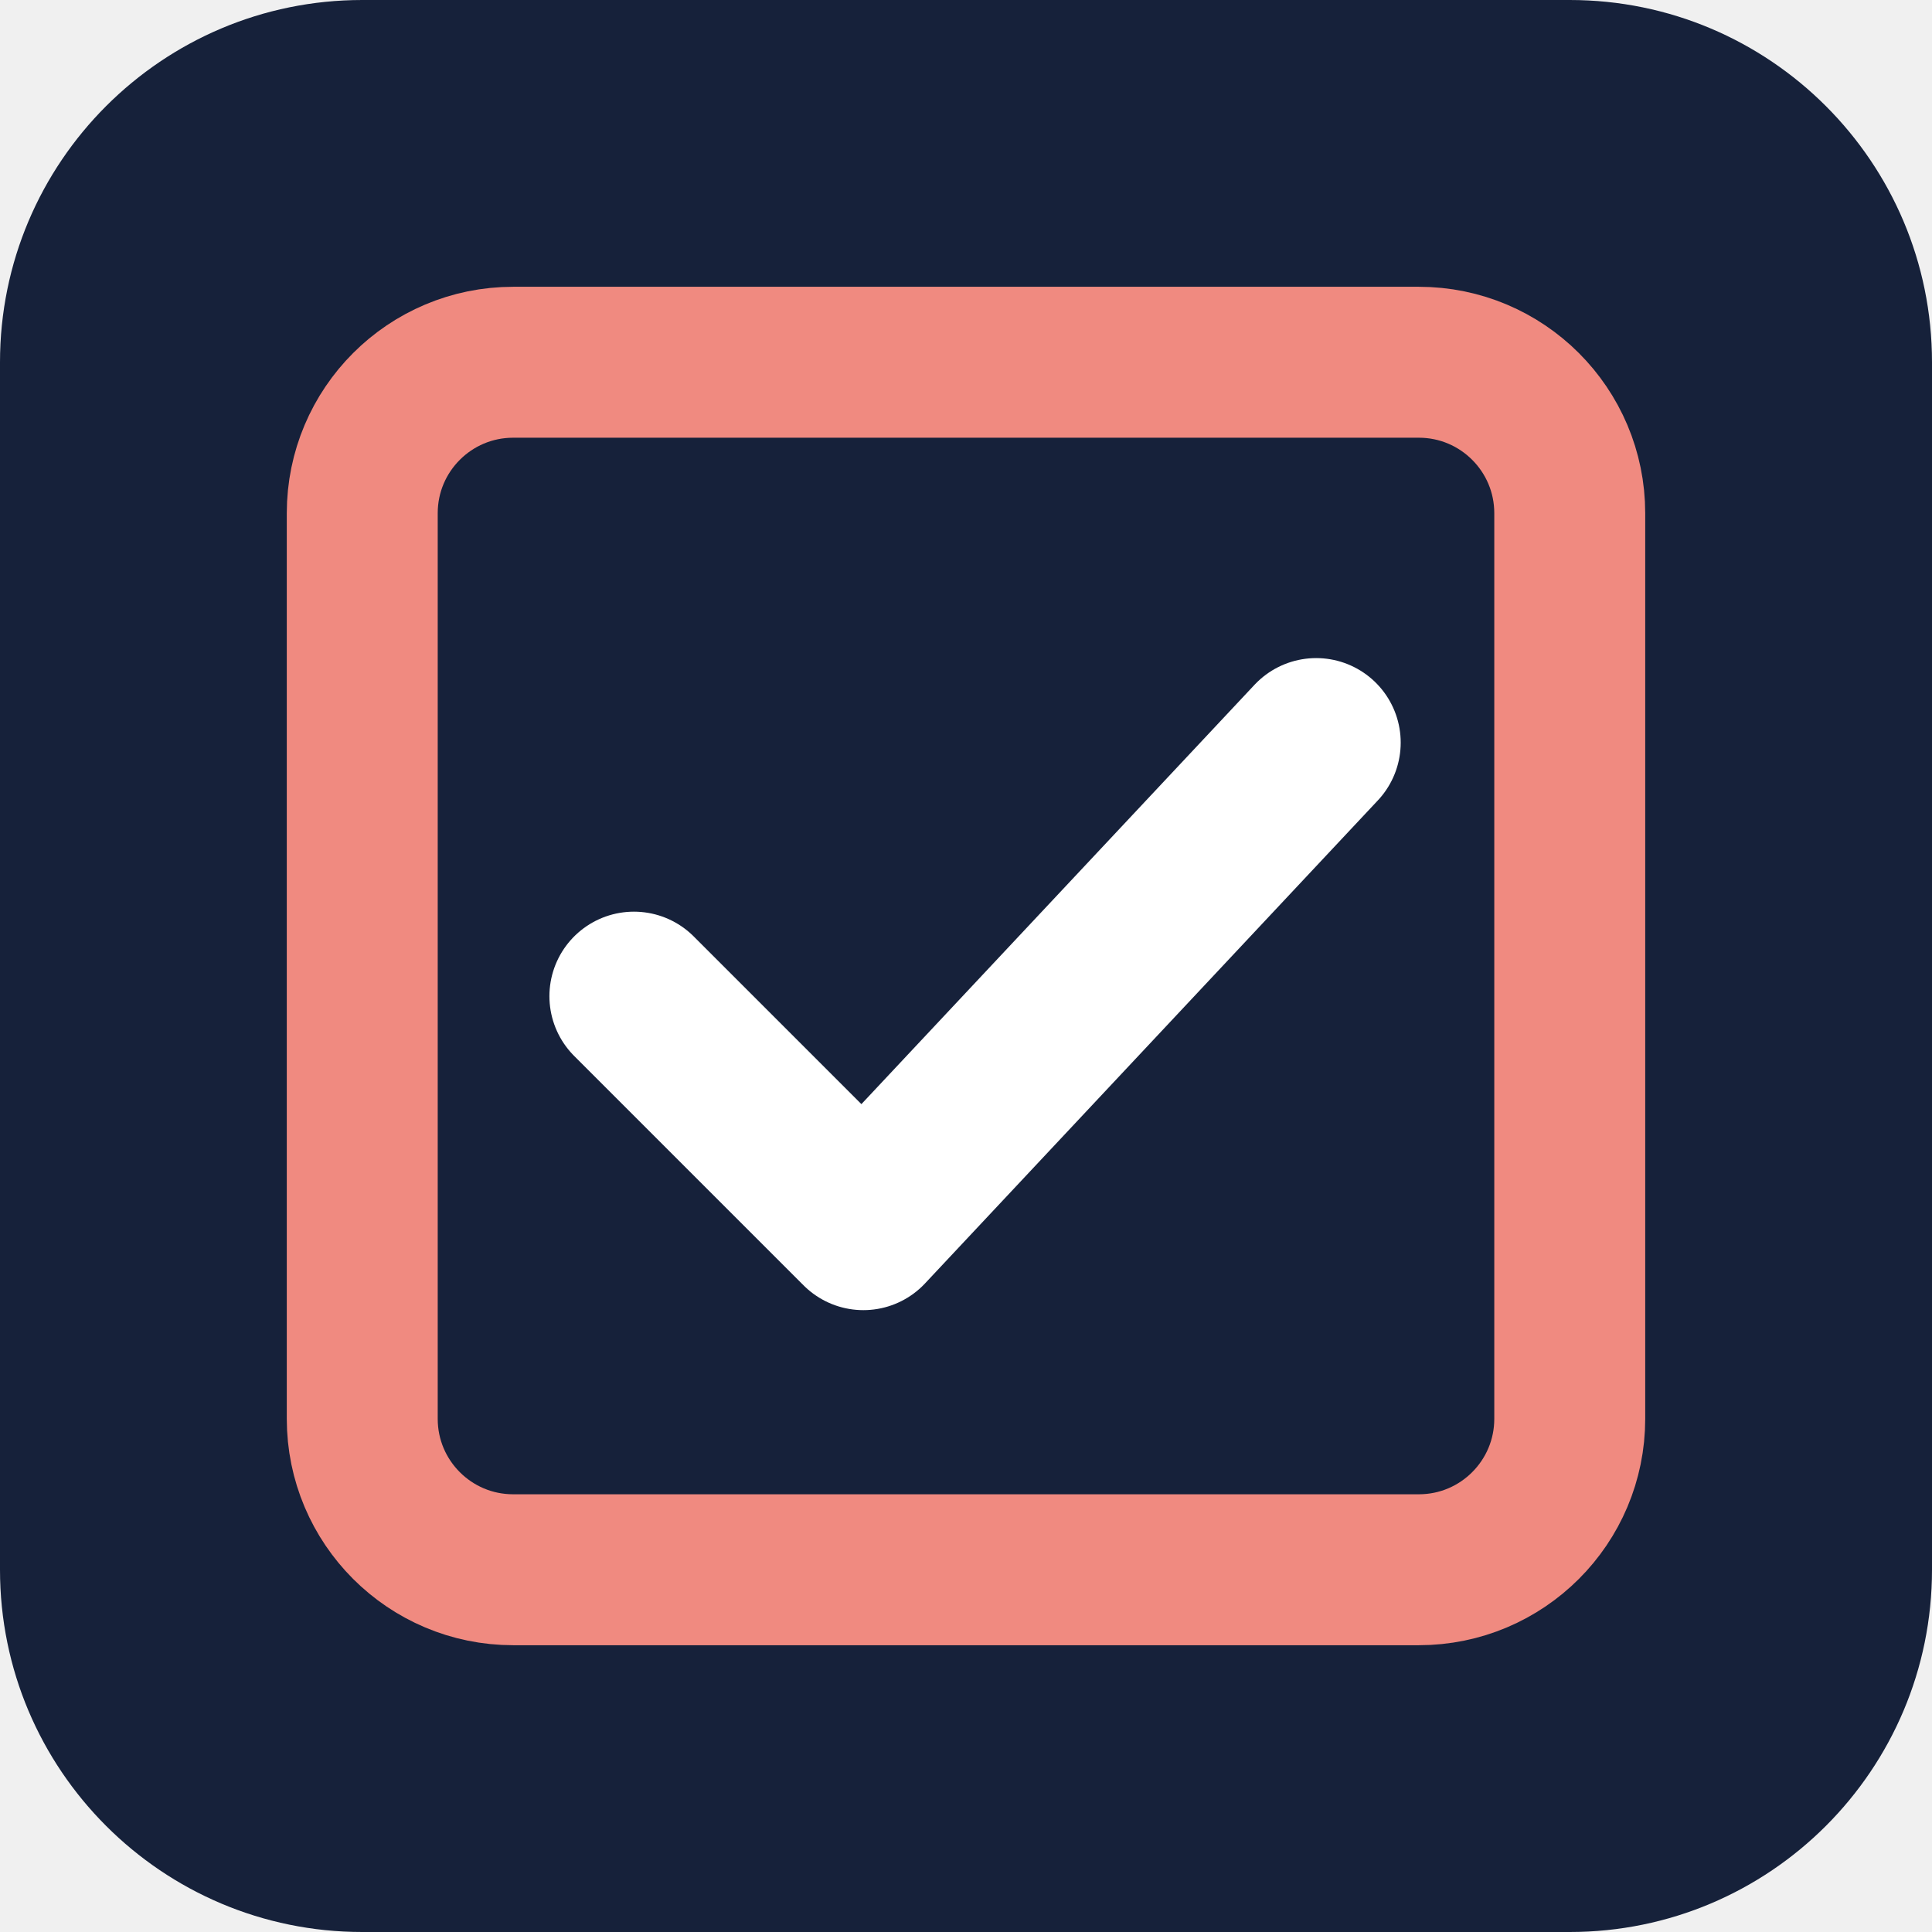
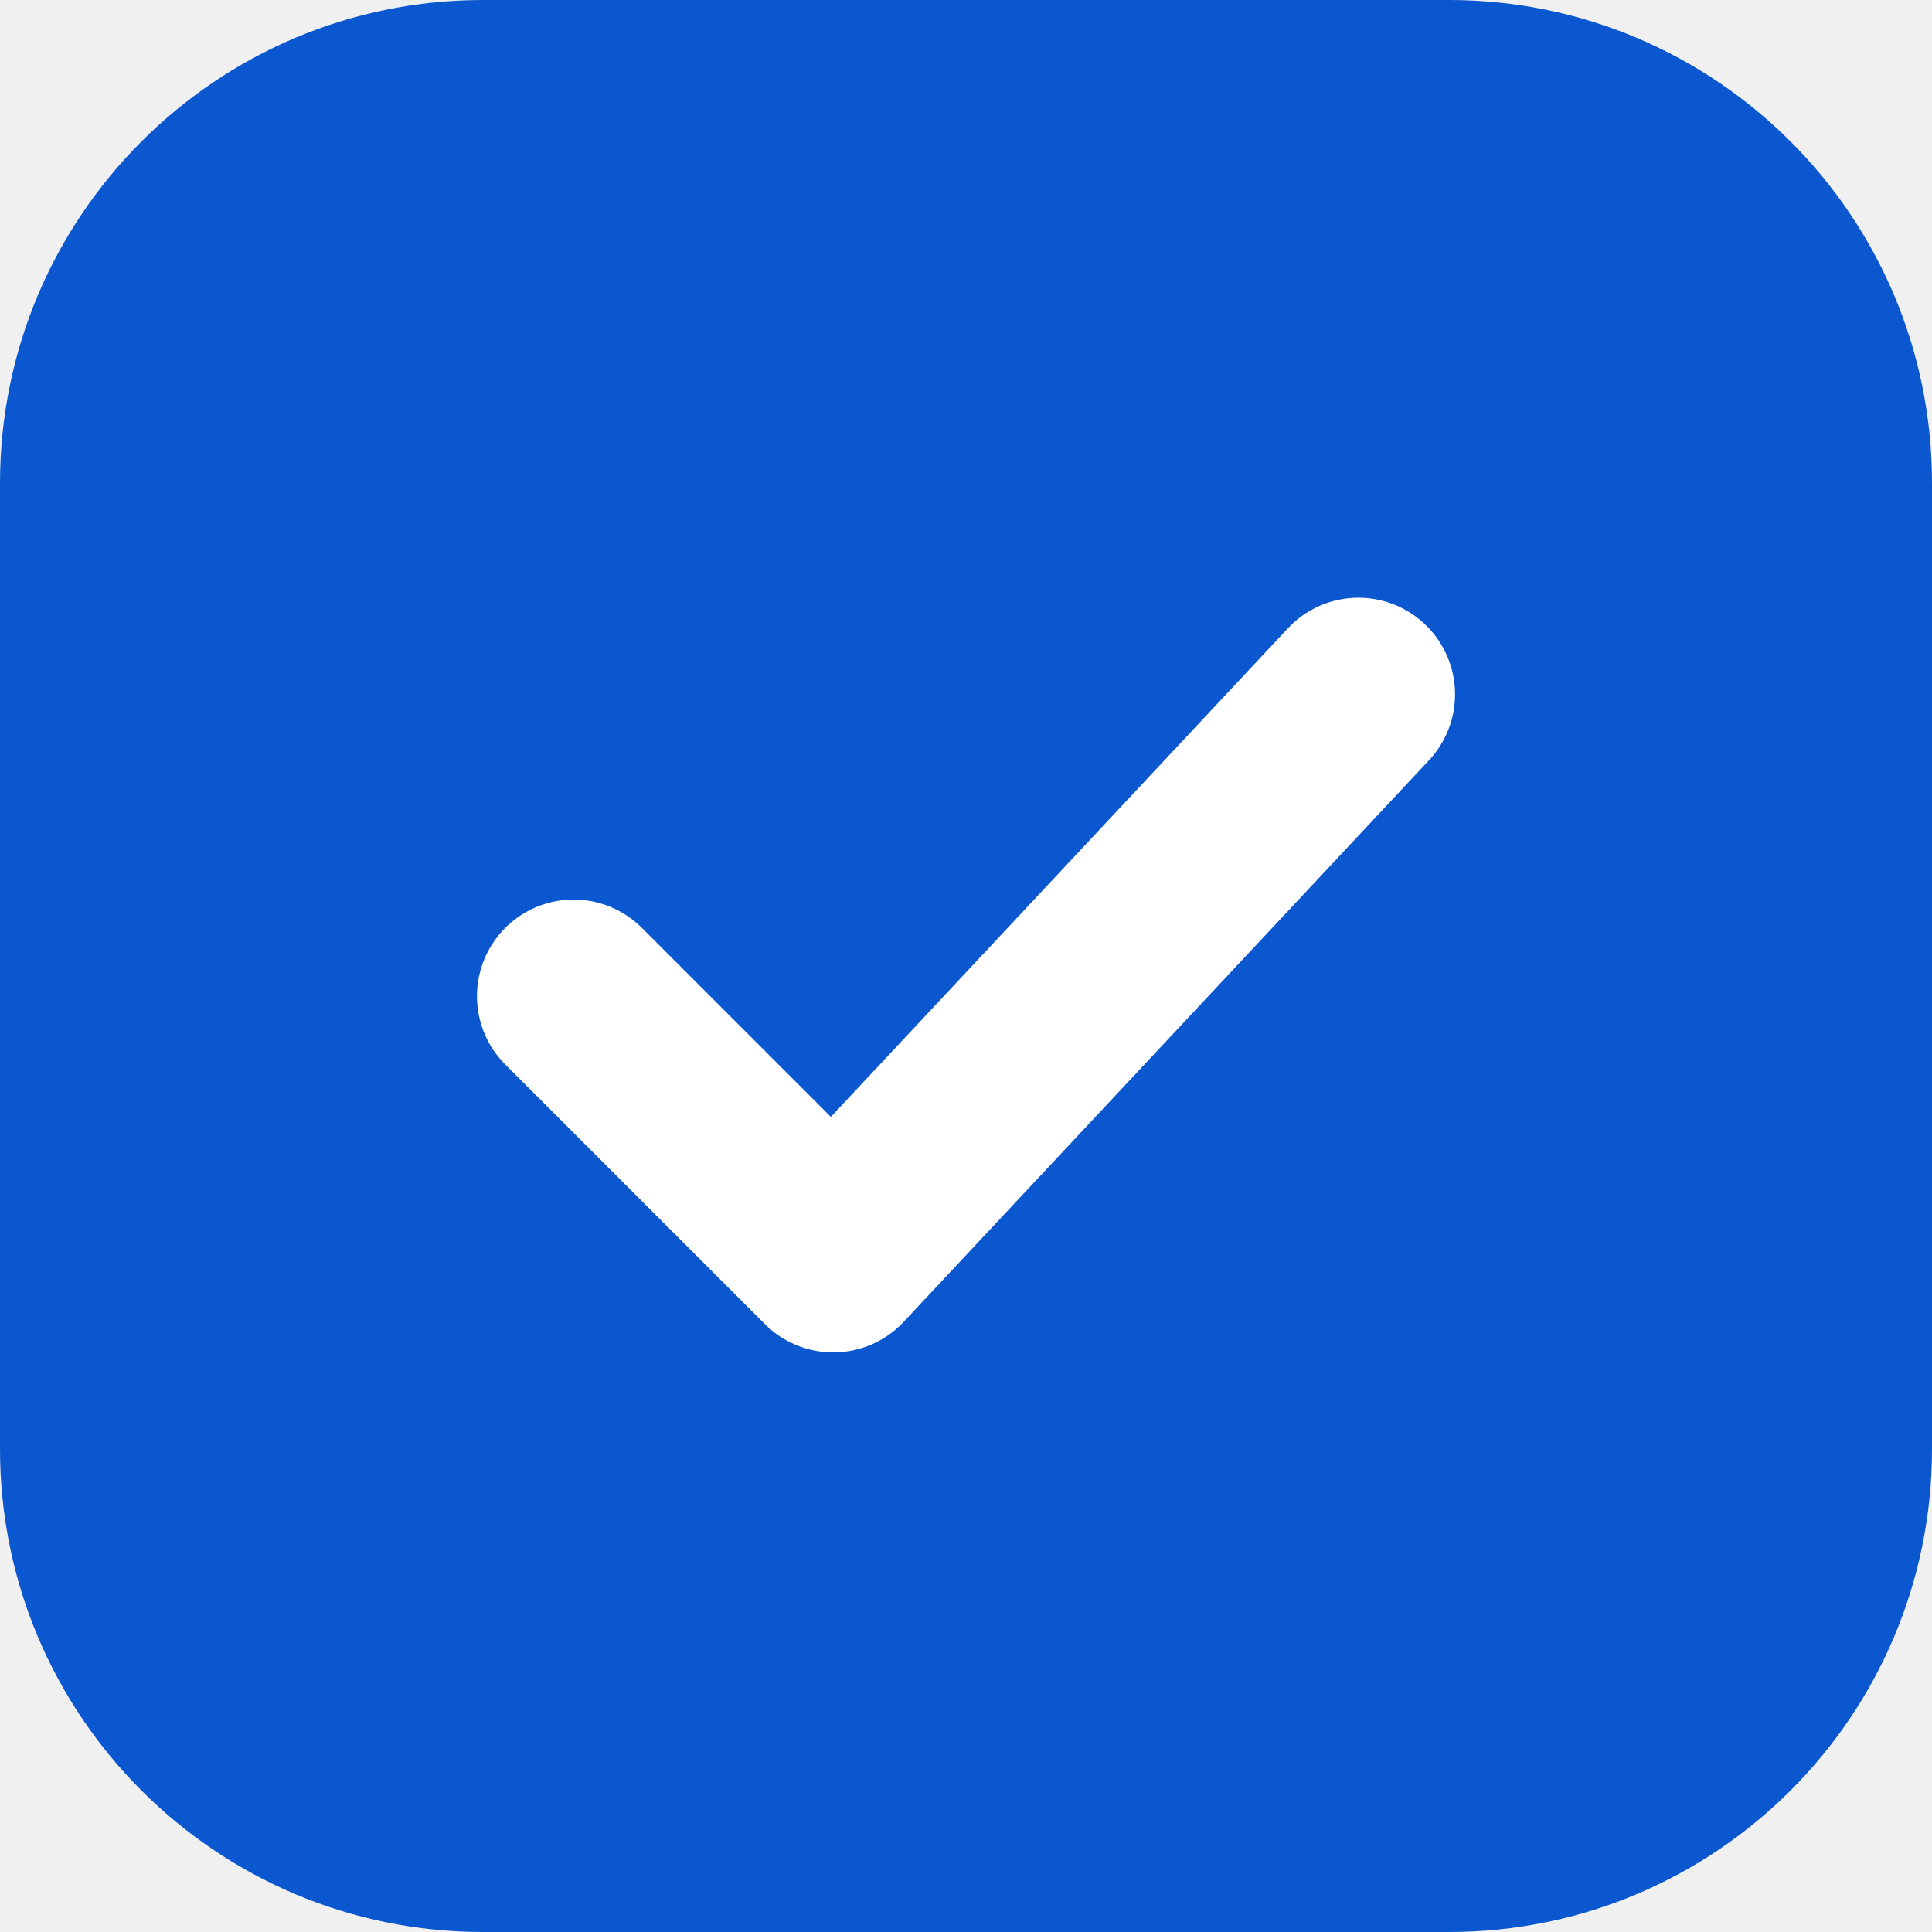
<svg xmlns="http://www.w3.org/2000/svg" viewBox="0 0 32 32">
-   <rect width="32" height="32" rx="6" fill="#16213A" />
-   <rect x="6" y="6" width="20" height="20" rx="2.5" fill="none" stroke="#F08A80" stroke-width="2.5" />
-   <path d="m10.5 16.5 3.8 3.8 7.5-8" fill="none" stroke="#fff" stroke-width="2.8" stroke-linecap="round" stroke-linejoin="round" />
+   <rect width="32" height="32" rx="8" fill="#0B57D0" />
+   <path d="m9.5 16.5 4.3 4.3 8.7-9.3" fill="none" stroke="#fff" stroke-width="3.2" stroke-linecap="round" stroke-linejoin="round" />
</svg>
